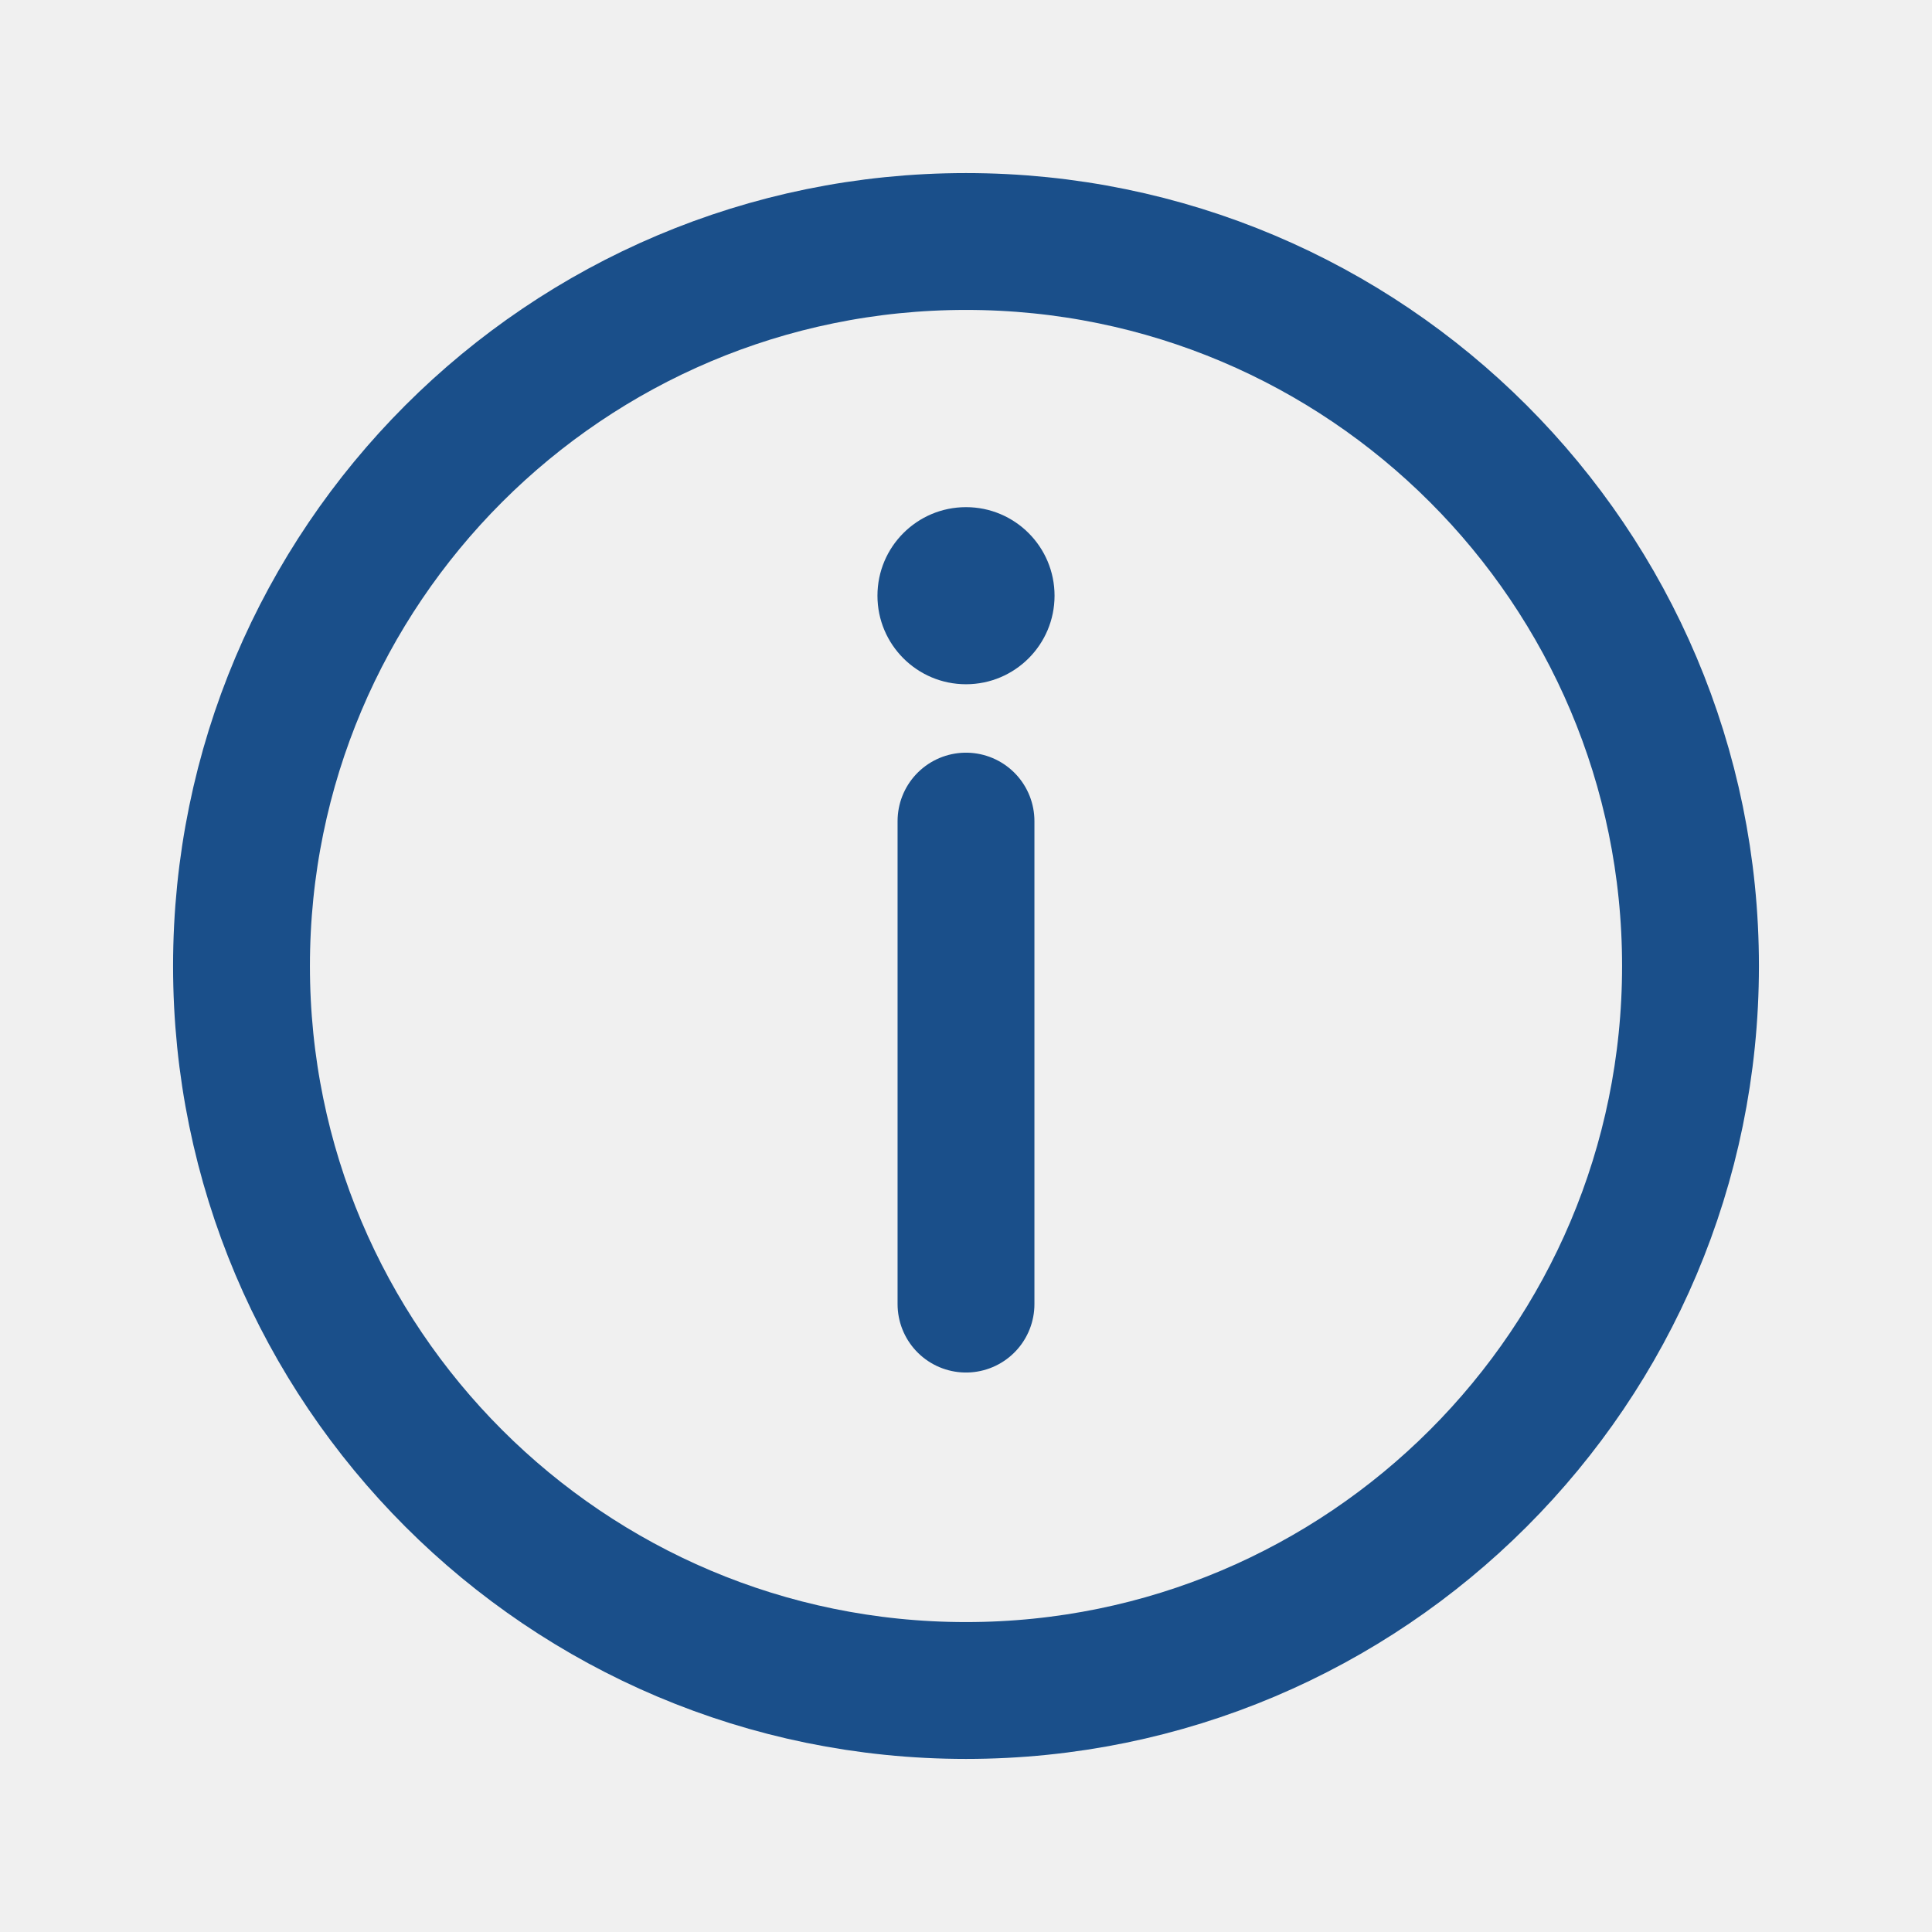
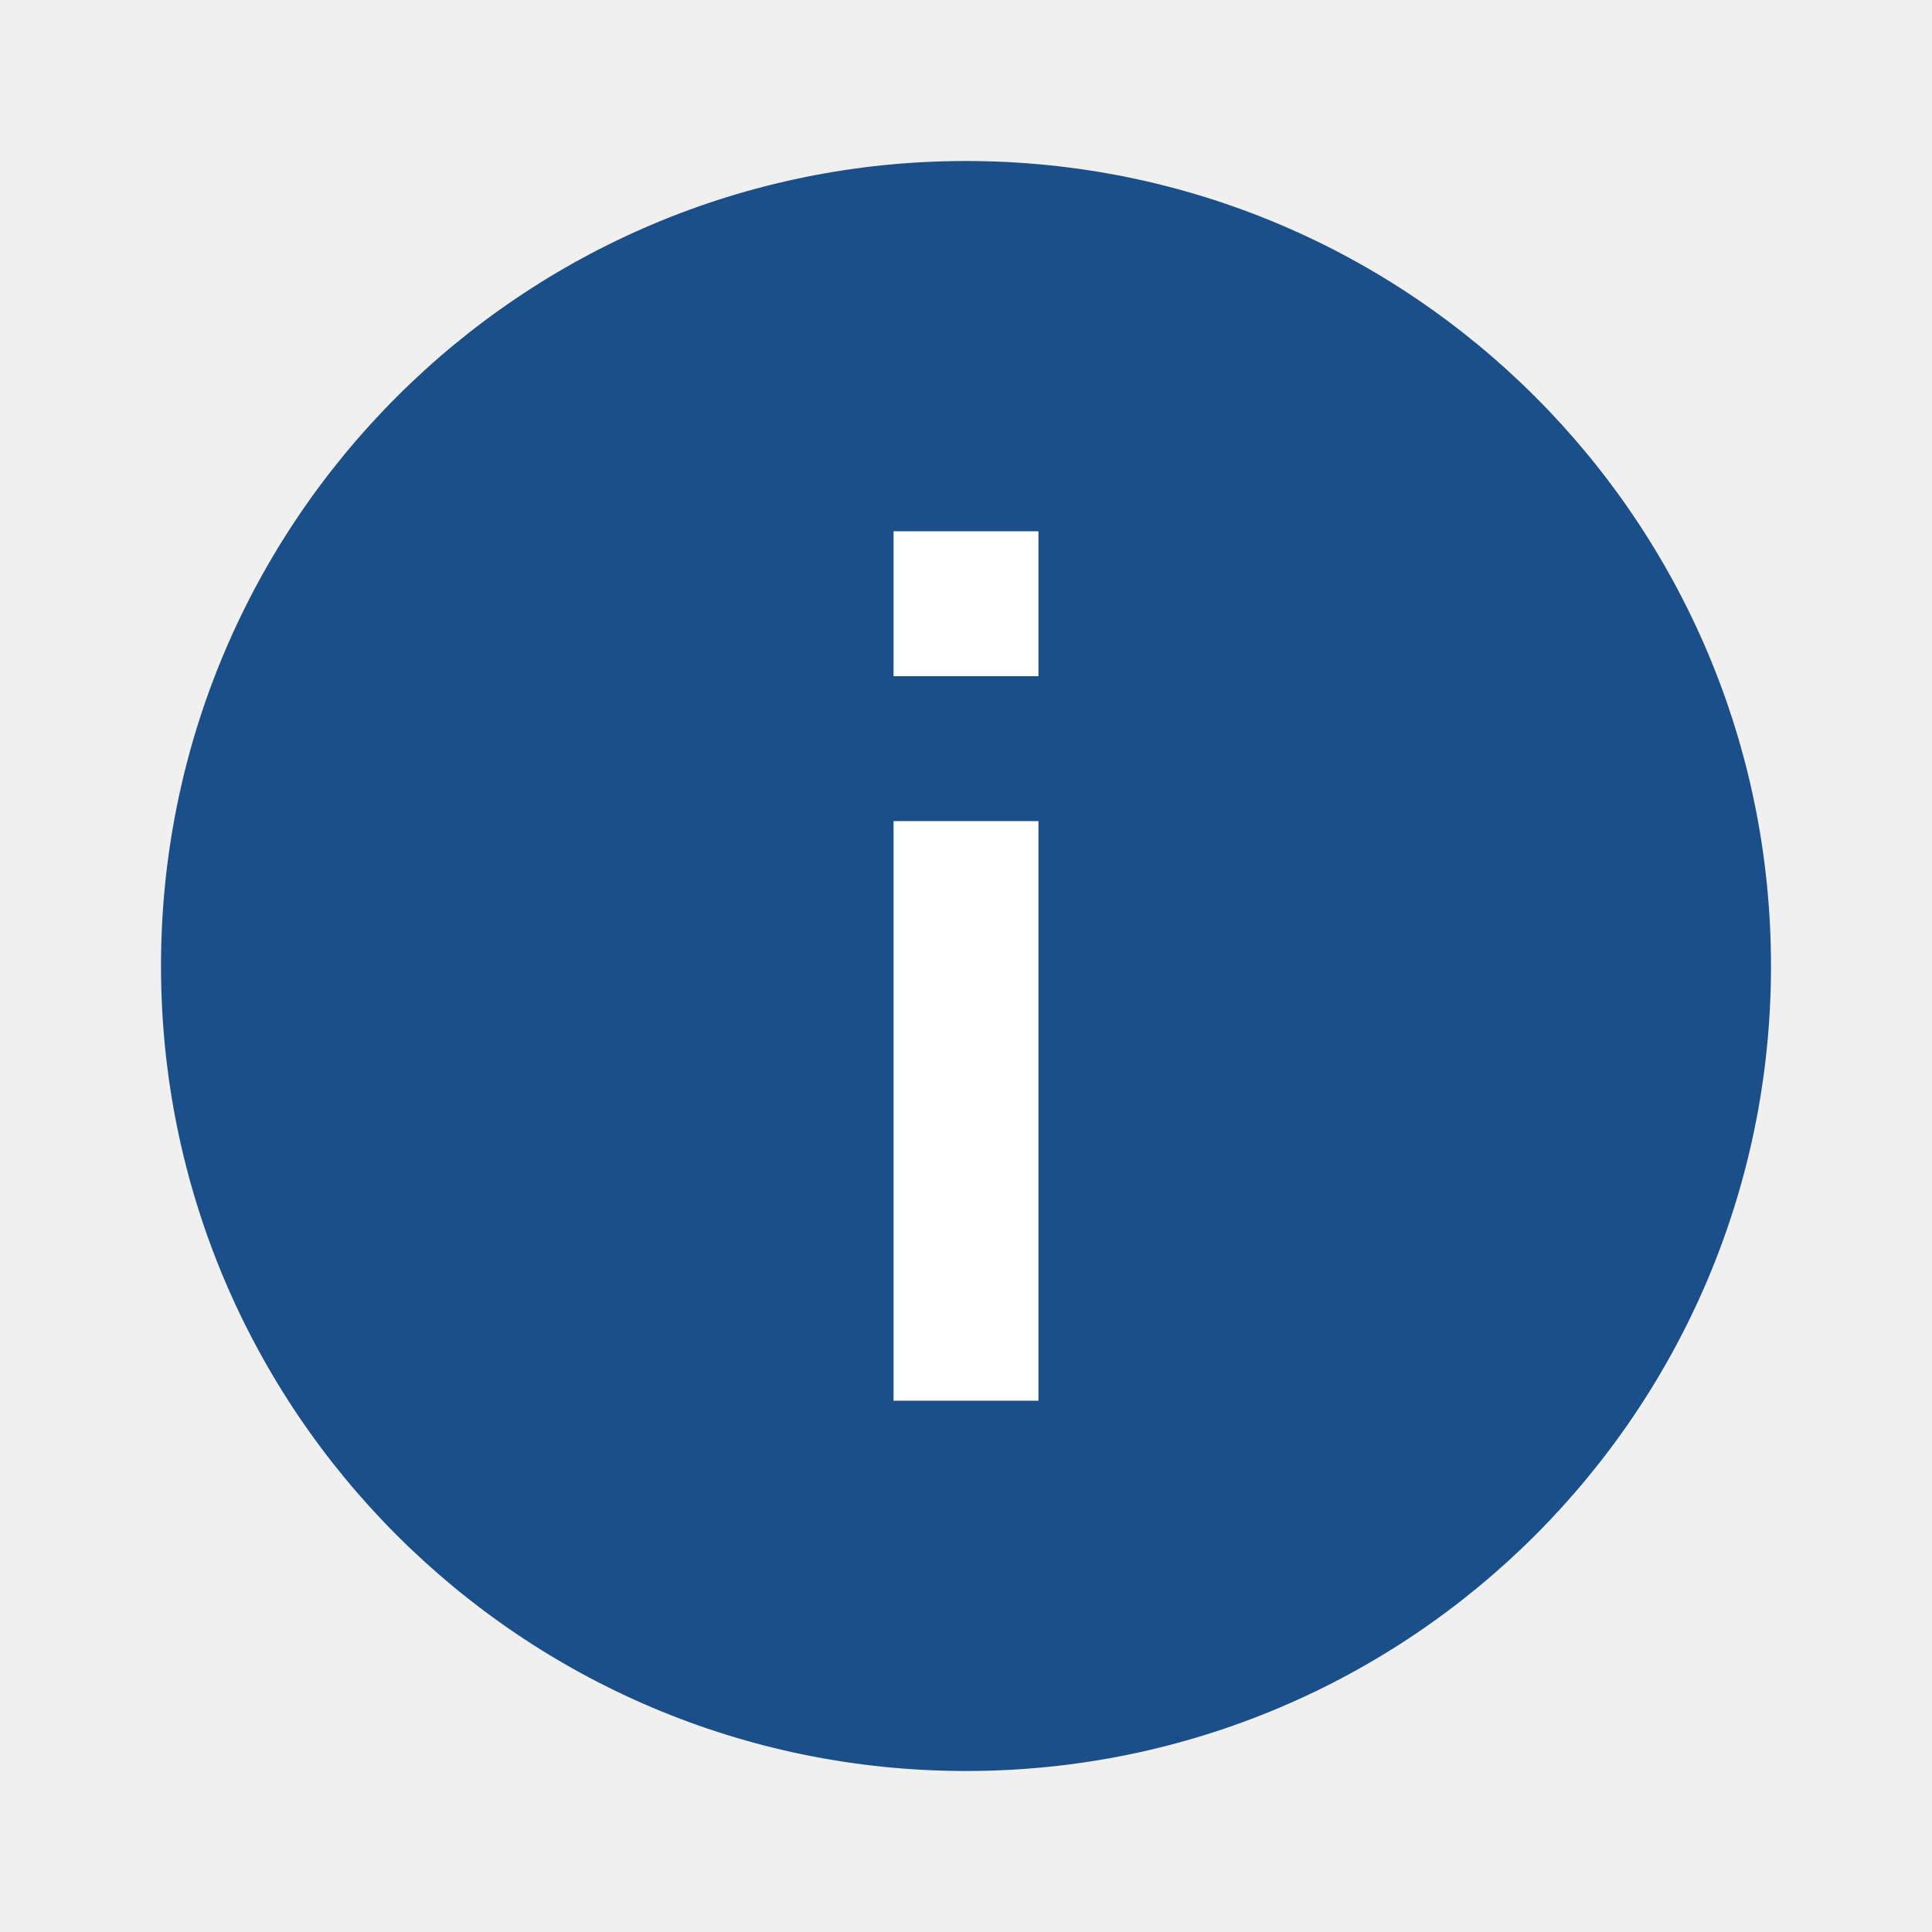
- <svg xmlns="http://www.w3.org/2000/svg" viewBox="0 0 24 24" fill="none">
-   <circle cx="12" cy="12" r="9" stroke="#1a4f8a" stroke-width="1.7" />
-   <path d="M12 10.2v6" stroke="#1a4f8a" stroke-width="1.7" stroke-linecap="round" />
-   <circle cx="12" cy="7.4" r="1.1" fill="#1a4f8a" />
+ <svg xmlns="http://www.w3.org/2000/svg" viewBox="0 0 24 24" fill="none" aria-hidden="true">
+   <circle cx="12" cy="12" r="10" fill="#1a4f8a" />
+   <path fill="#fff" d="M12.9 10.2h-1.8v7.2h1.8v-7.2zm0-3.6h-1.8v1.8h1.8V6.6z" />
</svg>
